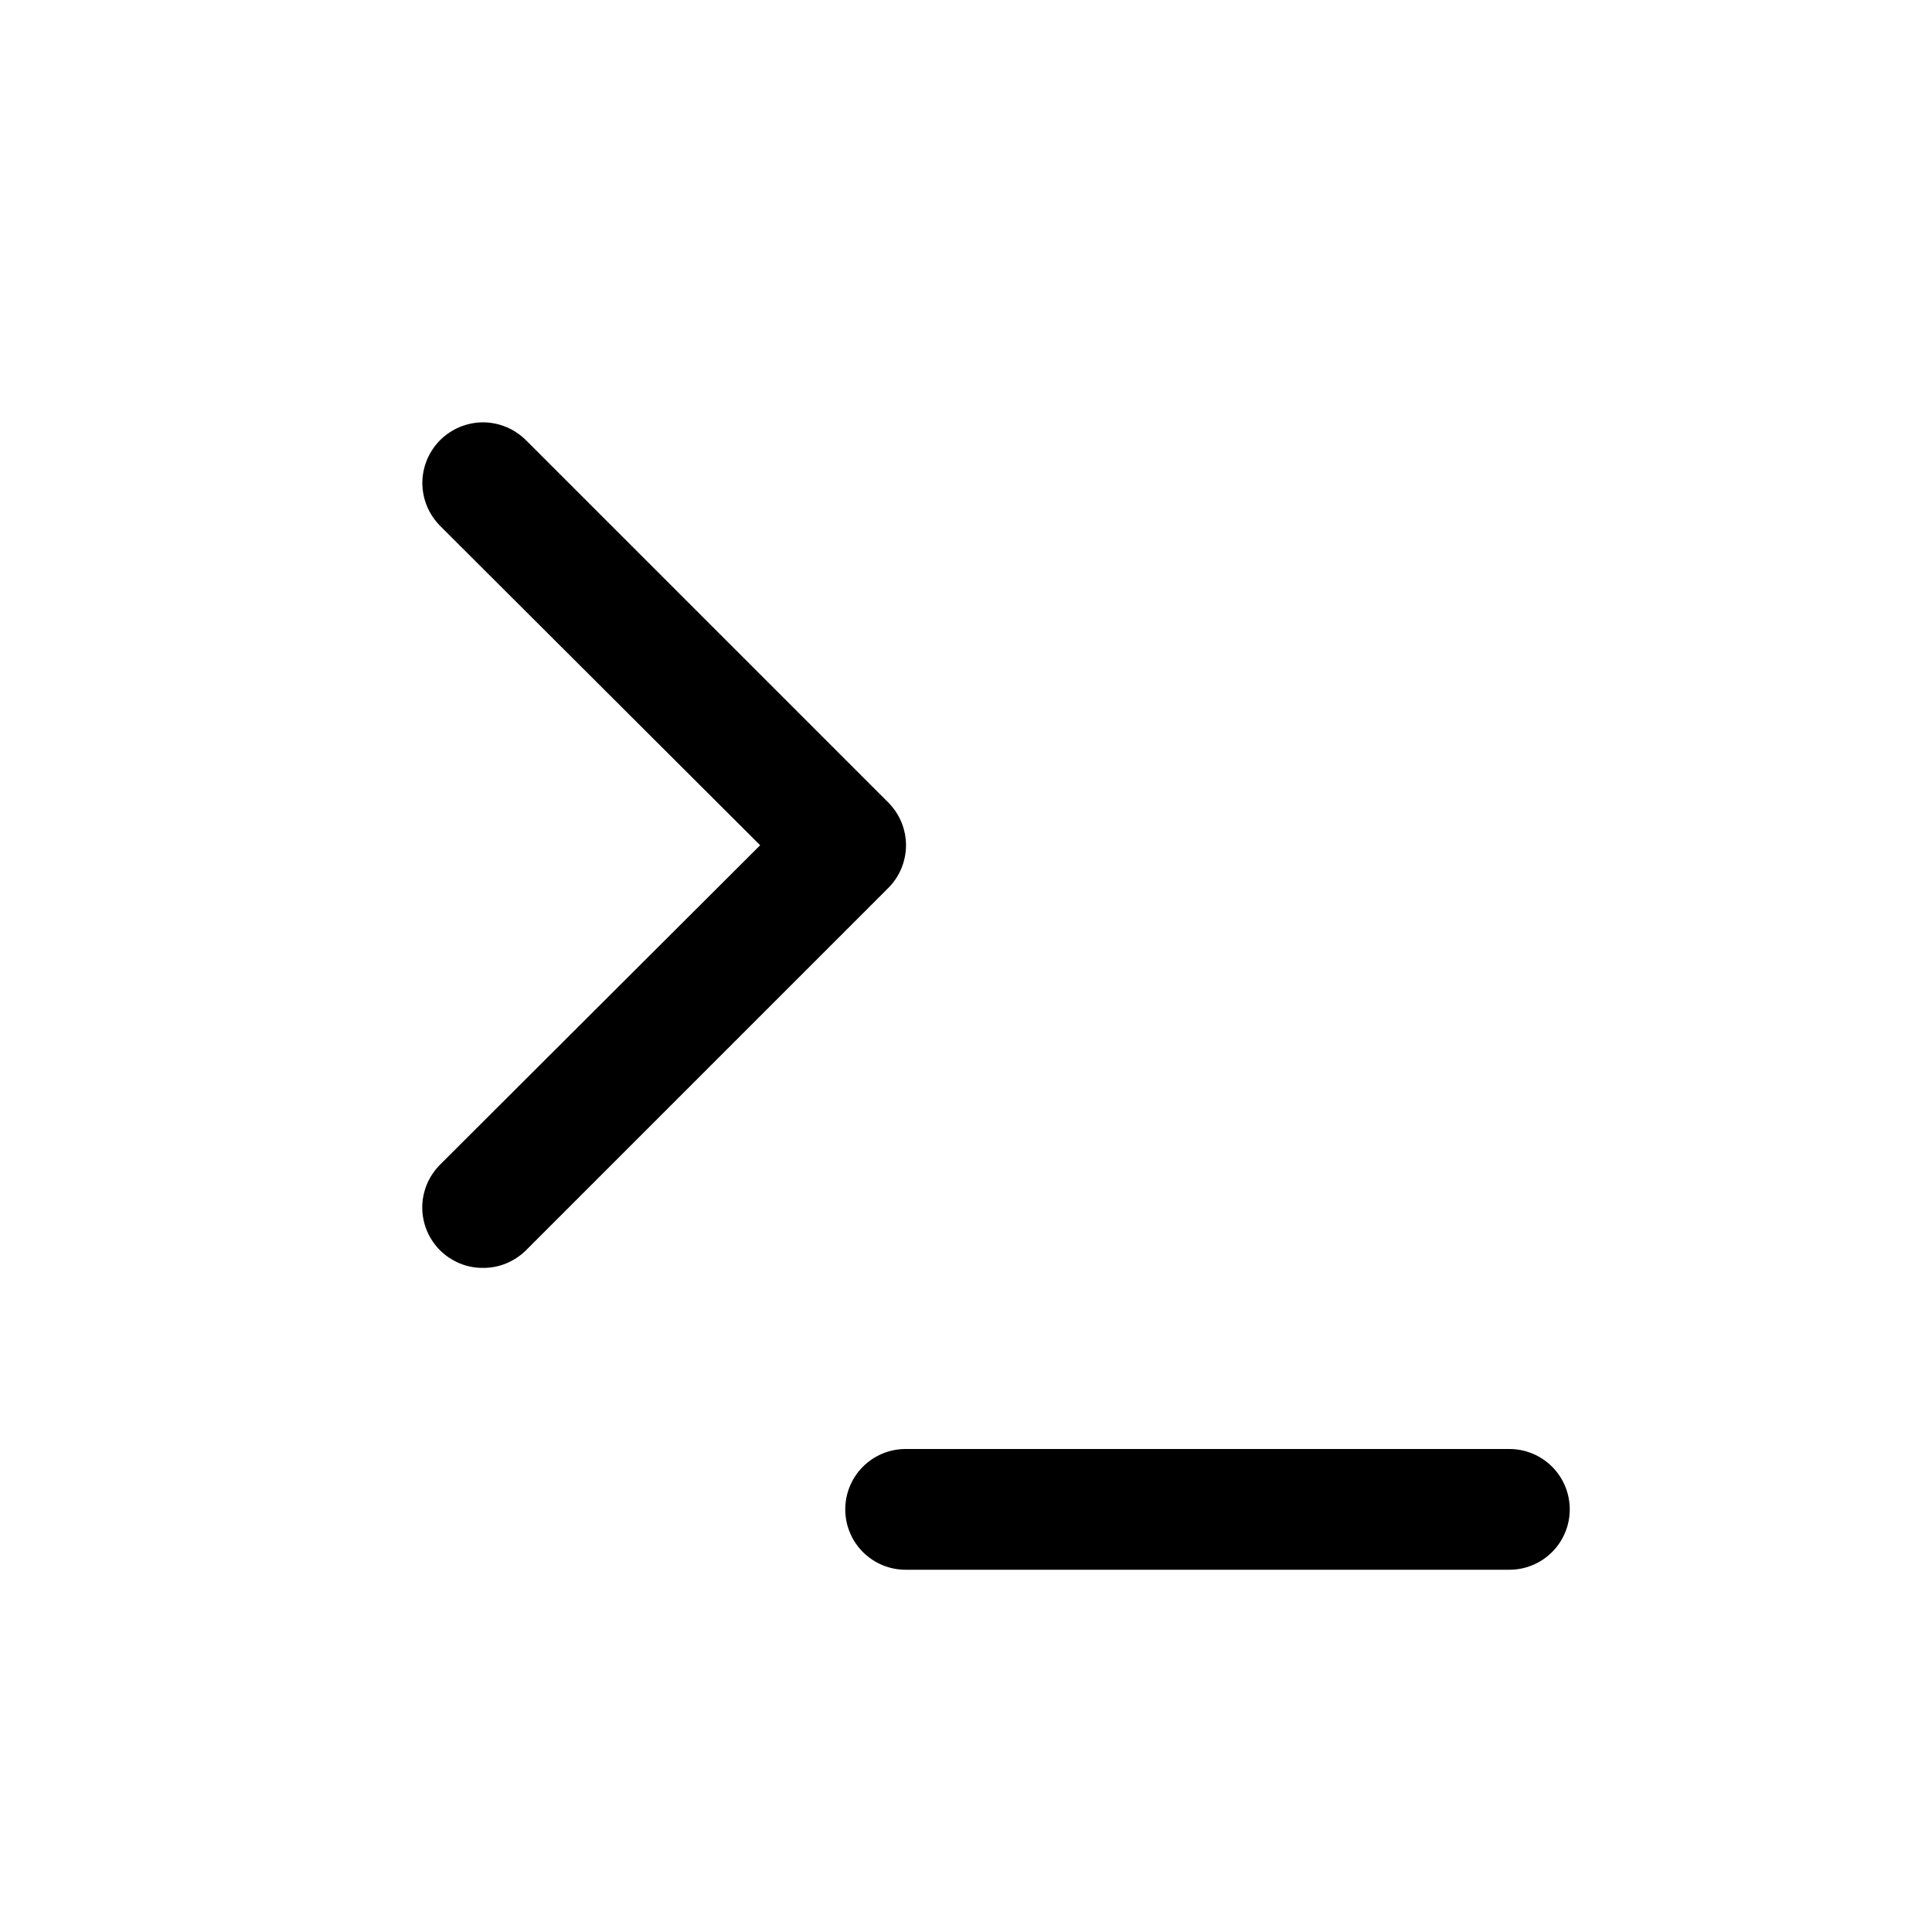
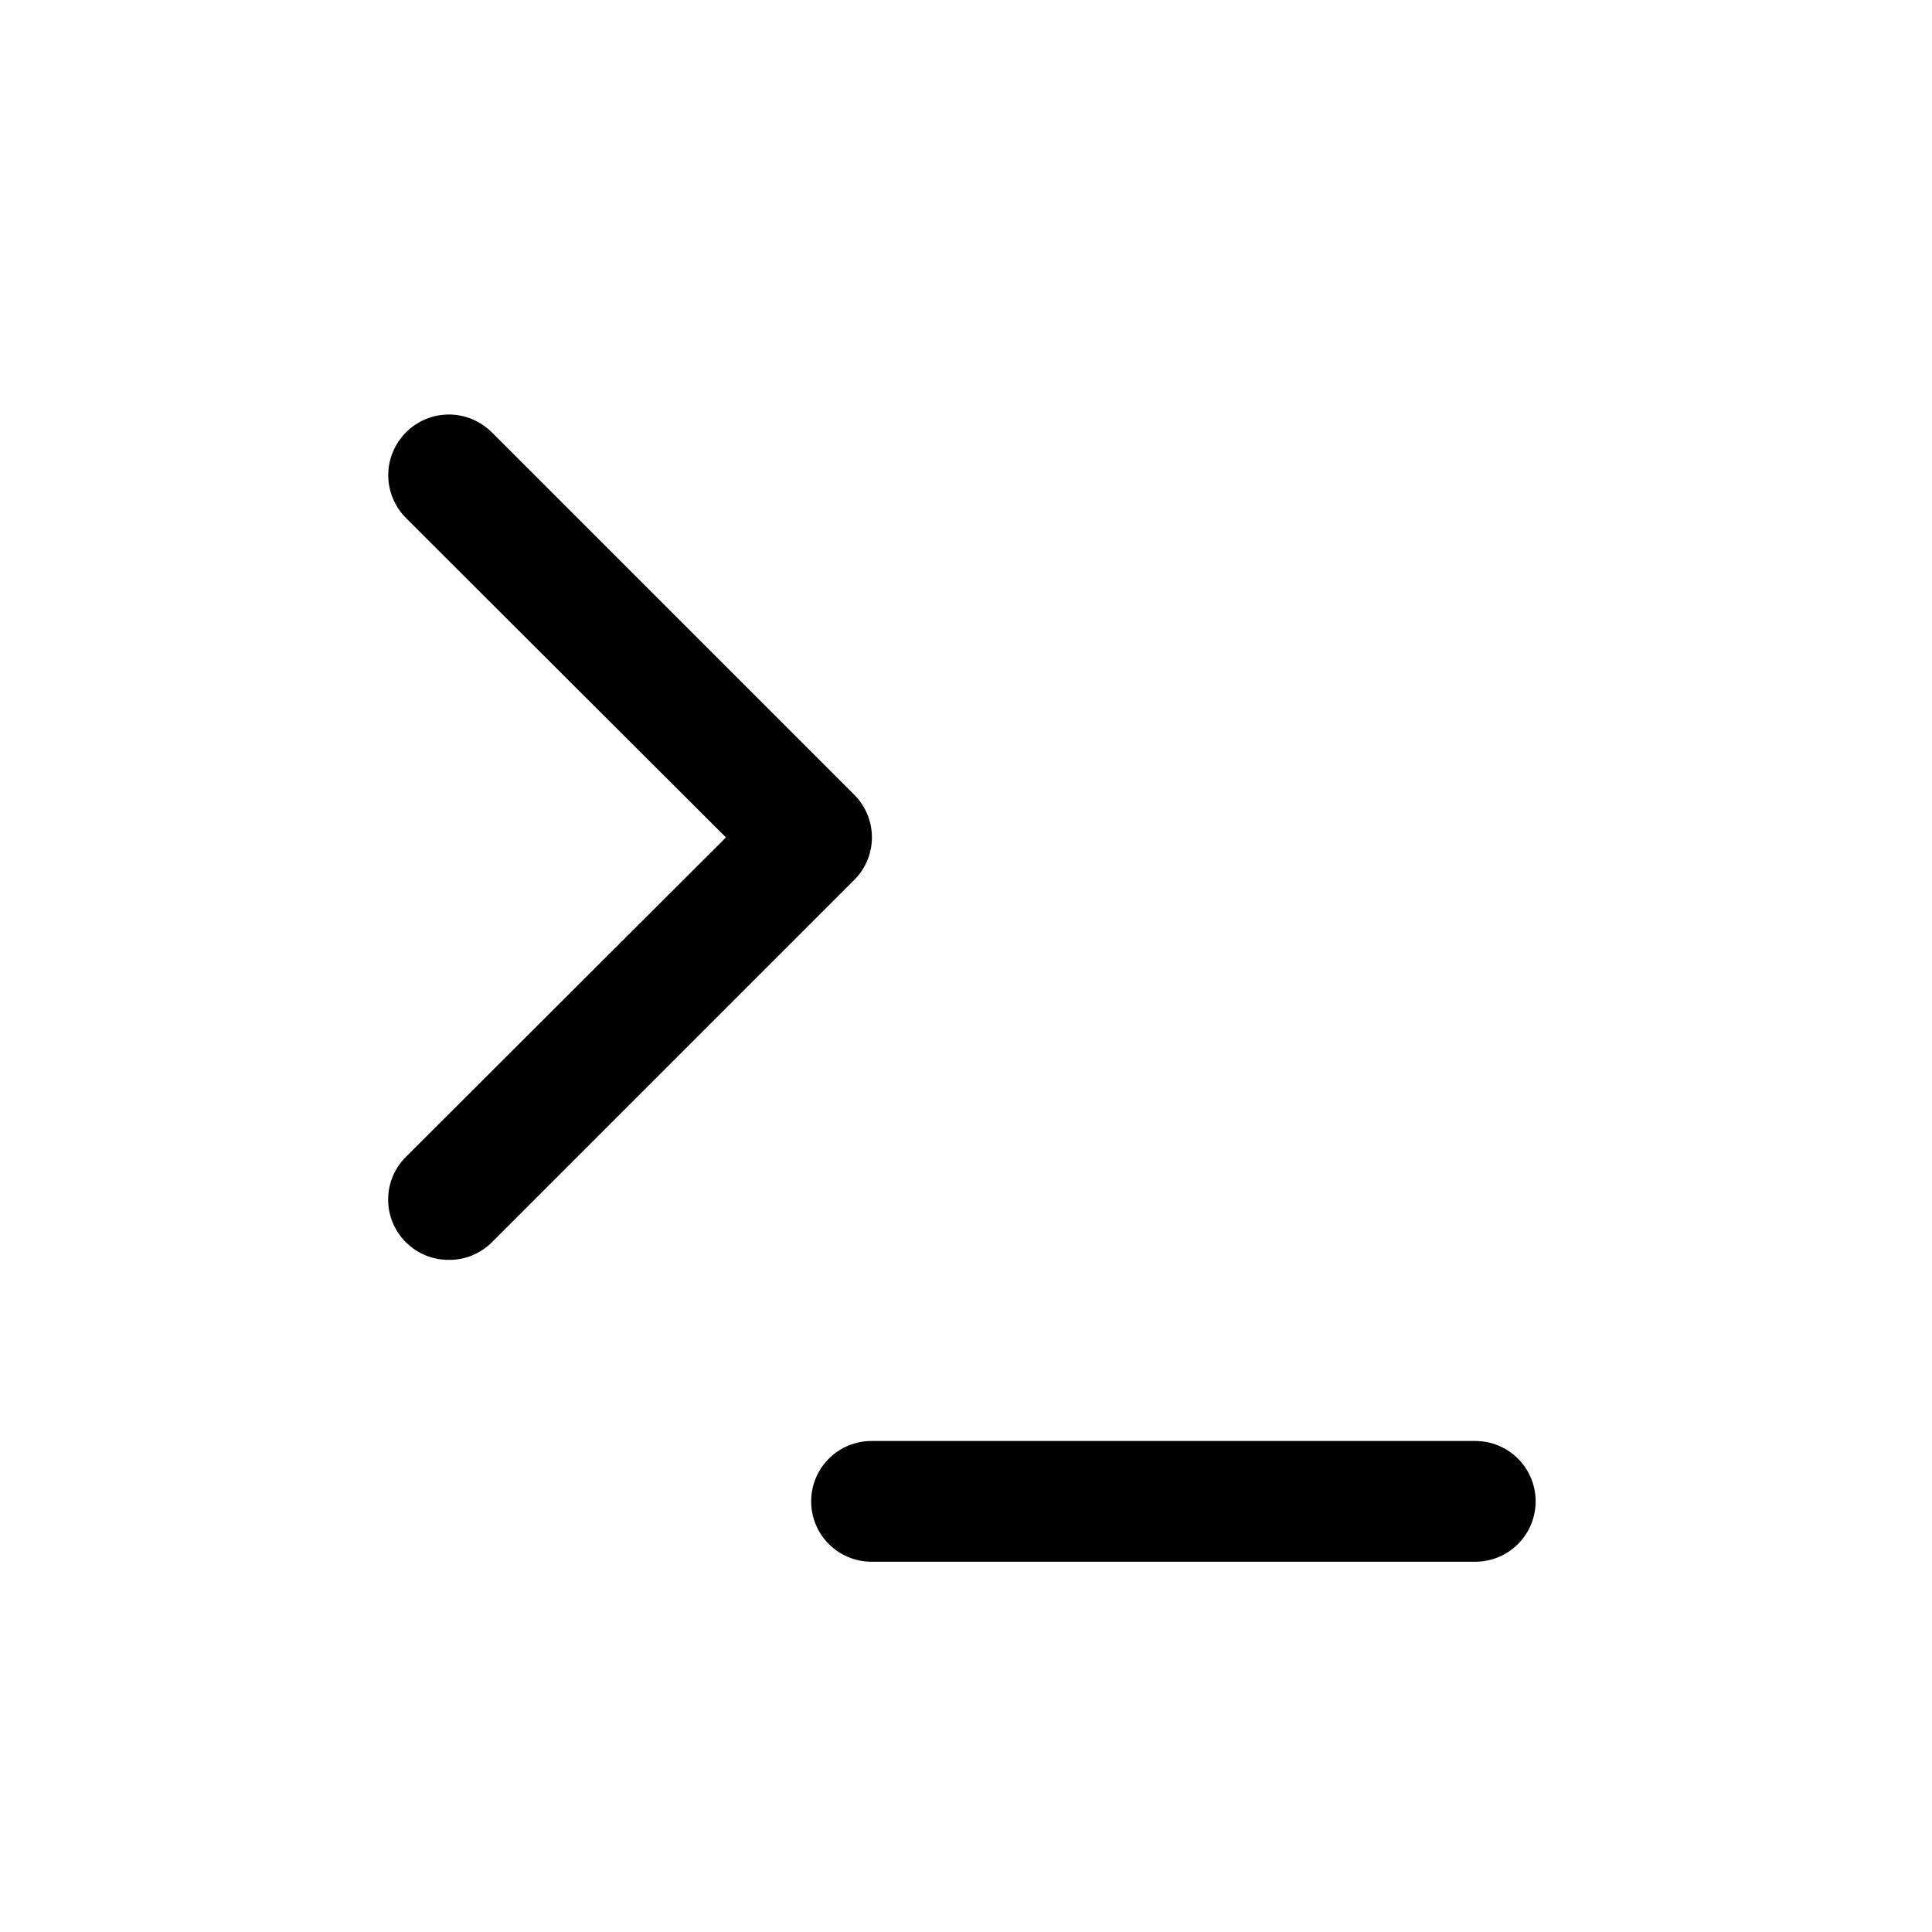
- <svg xmlns="http://www.w3.org/2000/svg" width="20" height="20" viewBox="0 0 20 20" fill="none">
-   <path d="M5 13.125C4.918 13.126 4.836 13.11 4.76 13.079C4.684 13.047 4.615 13.002 4.556 12.944C4.498 12.886 4.451 12.816 4.419 12.74C4.388 12.664 4.371 12.582 4.371 12.5C4.371 12.418 4.388 12.336 4.419 12.26C4.451 12.184 4.498 12.114 4.556 12.056L7.869 8.75L4.556 5.444C4.498 5.385 4.452 5.316 4.42 5.24C4.389 5.164 4.372 5.082 4.372 5C4.372 4.918 4.389 4.836 4.42 4.76C4.452 4.684 4.498 4.615 4.556 4.556C4.615 4.498 4.684 4.452 4.76 4.42C4.836 4.389 4.918 4.372 5 4.372C5.082 4.372 5.164 4.389 5.24 4.42C5.316 4.452 5.385 4.498 5.444 4.556L9.194 8.306C9.252 8.364 9.299 8.433 9.331 8.51C9.362 8.586 9.379 8.667 9.379 8.75C9.379 8.832 9.362 8.914 9.331 8.99C9.299 9.067 9.252 9.136 9.194 9.194L5.444 12.944C5.385 13.002 5.316 13.047 5.24 13.079C5.164 13.11 5.082 13.126 5 13.125Z" fill="black" />
-   <path d="M15.625 16.25H9.375C9.209 16.25 9.05 16.184 8.933 16.067C8.816 15.95 8.75 15.791 8.75 15.625C8.75 15.459 8.816 15.3 8.933 15.183C9.05 15.066 9.209 15 9.375 15H15.625C15.791 15 15.95 15.066 16.067 15.183C16.184 15.3 16.25 15.459 16.25 15.625C16.25 15.791 16.184 15.95 16.067 16.067C15.95 16.184 15.791 16.25 15.625 16.25Z" fill="black" />
+ <svg xmlns="http://www.w3.org/2000/svg" width="20" height="20" viewBox="0 0 20 20" fill="none" version="1.1" id="svg346">
+   <defs id="defs350" />
+   <path d="m 4.647,13.042 c -0.082,5e-4 -0.164,-0.015 -0.24,-0.046 -0.076,-0.031 -0.145,-0.077 -0.204,-0.135 -0.059,-0.058 -0.105,-0.127 -0.137,-0.203 -0.032,-0.076 -0.048,-0.158 -0.048,-0.24 0,-0.083 0.016,-0.164 0.048,-0.24 0.032,-0.076 0.078,-0.145 0.137,-0.203 l 3.312,-3.306 -3.312,-3.306 c -0.058,-0.058 -0.104,-0.127 -0.136,-0.204 -0.032,-0.076 -0.048,-0.158 -0.048,-0.24 0,-0.082 0.016,-0.164 0.048,-0.24 0.032,-0.076 0.078,-0.145 0.136,-0.204 0.058,-0.058 0.127,-0.104 0.204,-0.136 0.076,-0.032 0.158,-0.048 0.24,-0.048 0.082,0 0.164,0.016 0.24,0.048 0.076,0.032 0.145,0.078 0.204,0.136 l 3.75,3.75 c 0.059,0.058 0.105,0.127 0.137,0.203 0.032,0.076 0.048,0.158 0.048,0.24 0,0.083 -0.016,0.164 -0.048,0.24 -0.032,0.076 -0.078,0.145 -0.137,0.203 l -3.75,3.75 c -0.058,0.058 -0.128,0.104 -0.204,0.135 -0.076,0.031 -0.158,0.047 -0.24,0.046 z" fill="#000000" id="path342" />
+   <path d="M 15.272,16.167 H 9.022 c -0.166,0 -0.325,-0.066 -0.442,-0.183 -0.117,-0.117 -0.183,-0.276 -0.183,-0.442 0,-0.166 0.066,-0.325 0.183,-0.442 0.117,-0.117 0.276,-0.183 0.442,-0.183 h 6.25 c 0.166,0 0.325,0.066 0.442,0.183 0.117,0.117 0.183,0.276 0.183,0.442 0,0.166 -0.066,0.325 -0.183,0.442 -0.117,0.117 -0.276,0.183 -0.442,0.183 z" fill="#000000" id="path344" />
</svg>
